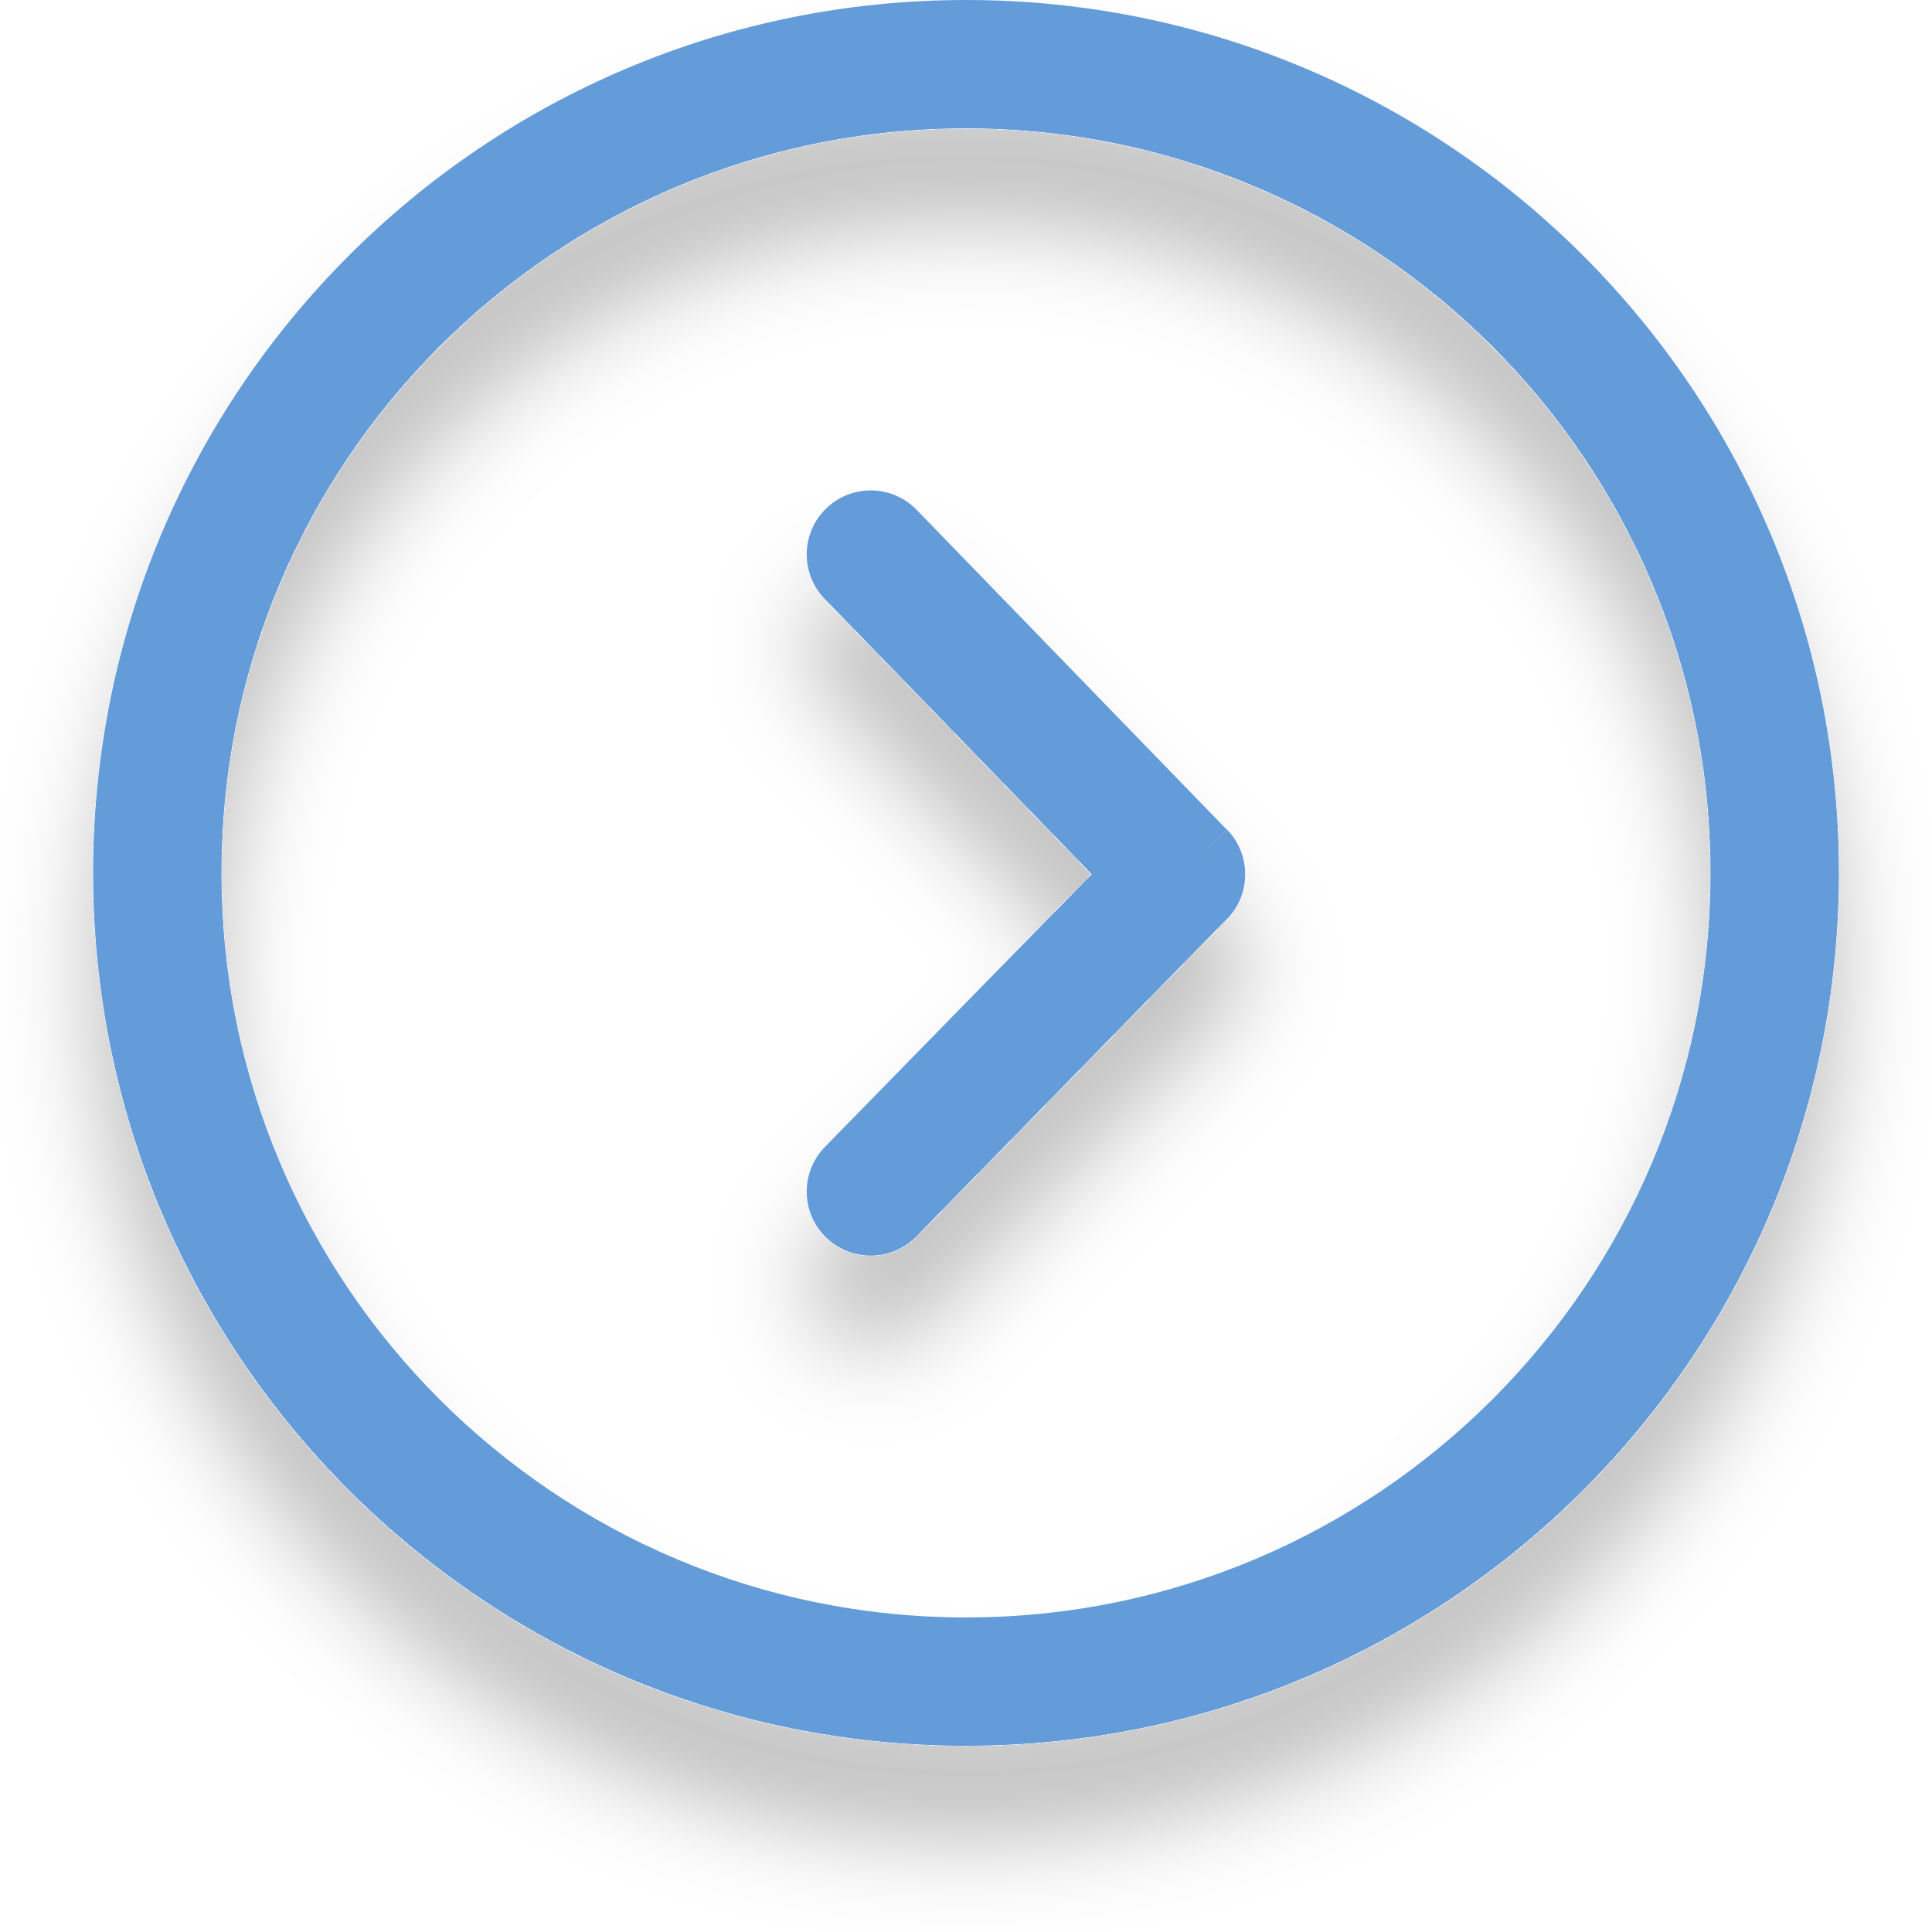
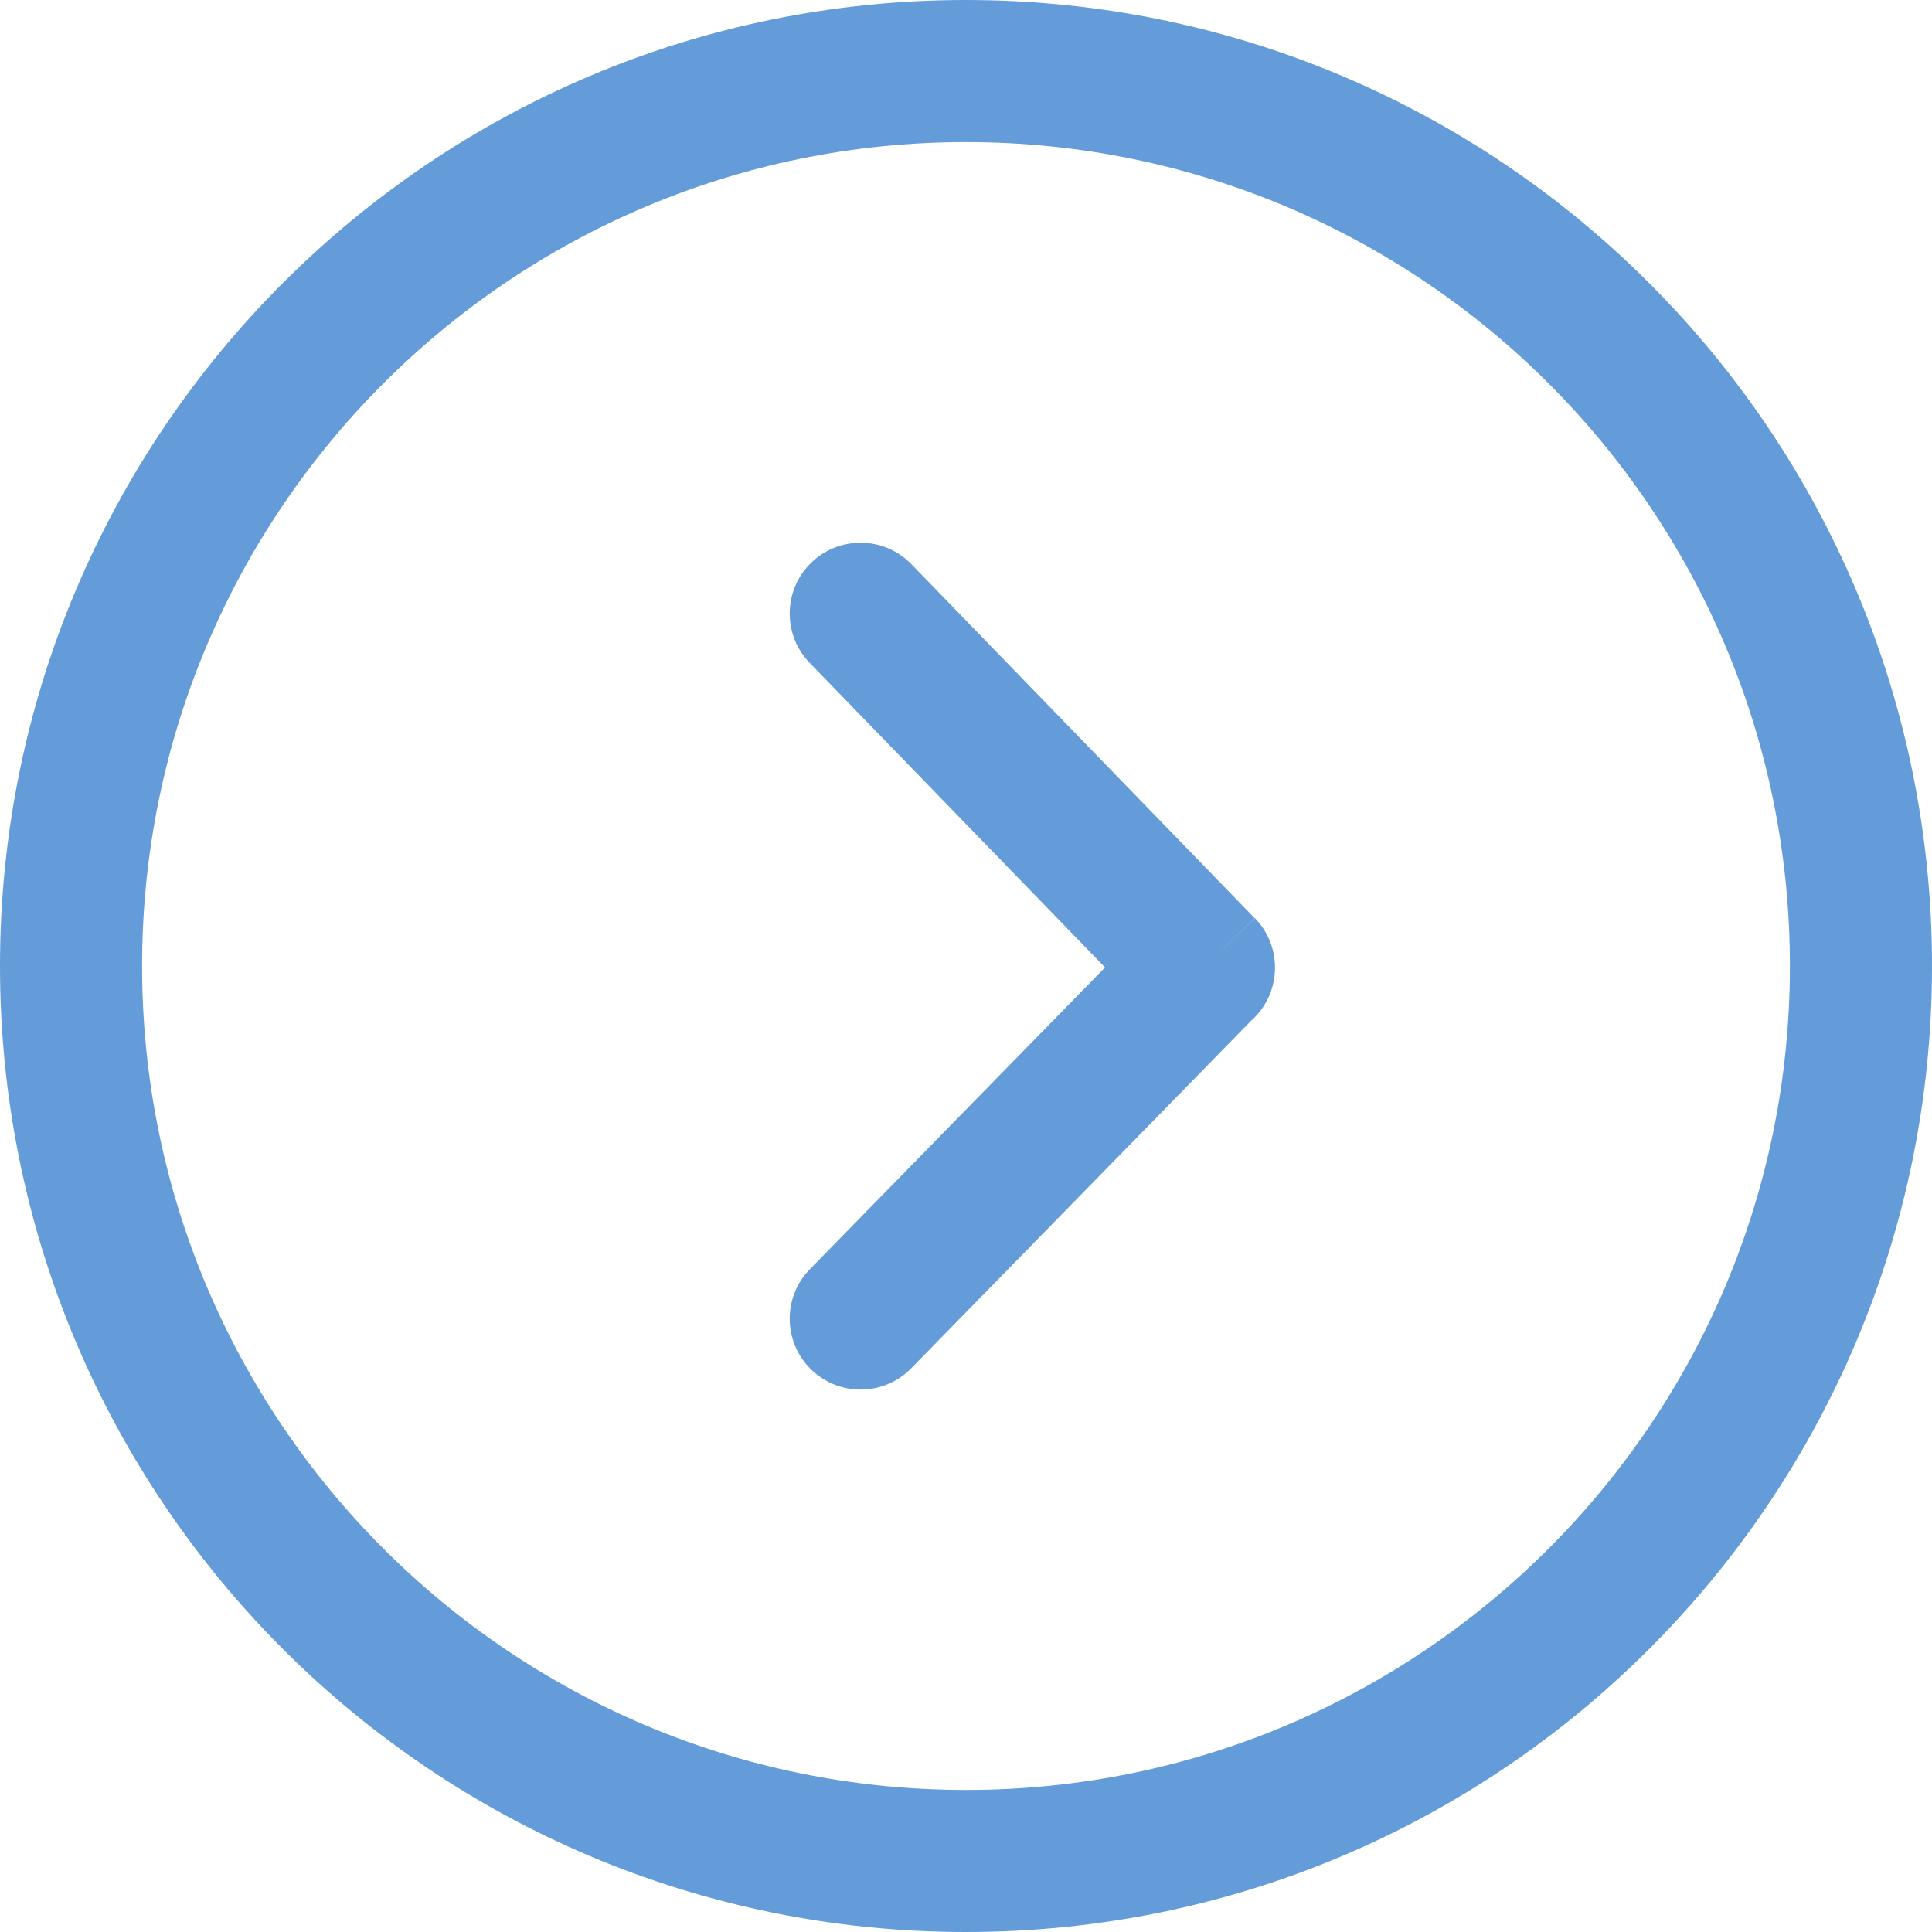
- <svg xmlns="http://www.w3.org/2000/svg" width="83" height="83" viewBox="0 0 83 83" fill="none">
-   <g filter="url(#filter0_d_60_7)">
-     <path d="M41.5 0C31.145 0 21.77 4.197 14.984 10.984C8.197 17.77 4 27.145 4 37.5C4 47.855 8.197 57.23 14.984 64.017C21.77 70.803 31.145 75 41.5 75C51.855 75 61.23 70.803 68.016 64.017C74.803 57.23 79 47.855 79 37.5C79 27.145 74.803 17.77 68.016 10.984C61.23 4.197 51.855 0 41.5 0ZM35.435 25.736C34.377 24.647 34.4 22.906 35.489 21.847C36.578 20.788 38.319 20.812 39.379 21.901L52.708 35.646L50.736 37.564L52.717 35.644C53.777 36.737 53.75 38.483 52.657 39.544C52.624 39.574 52.593 39.604 52.56 39.633L39.379 53.111C38.32 54.199 36.578 54.223 35.489 53.164C34.4 52.106 34.377 50.364 35.435 49.275L46.898 37.556L35.435 25.736ZM18.884 14.884C24.672 9.096 32.667 5.516 41.5 5.516C50.332 5.516 58.328 9.096 64.116 14.884C69.904 20.672 73.484 28.668 73.484 37.501C73.484 46.333 69.905 54.329 64.116 60.117C58.328 65.905 50.332 69.486 41.5 69.486C32.667 69.486 24.672 65.906 18.884 60.117C13.096 54.329 9.516 46.333 9.516 37.5C9.516 28.668 13.096 20.672 18.884 14.884Z" fill="#639CD9" />
-   </g>
-   <defs>
-     <filter id="filter0_d_60_7" x="0" y="0" width="83" height="83" filterUnits="userSpaceOnUse" color-interpolation-filters="sRGB">
-       <feFlood flood-opacity="0" result="BackgroundImageFix" />
-       <feColorMatrix in="SourceAlpha" type="matrix" values="0 0 0 0 0 0 0 0 0 0 0 0 0 0 0 0 0 0 127 0" result="hardAlpha" />
-       <feOffset dy="4" />
-       <feGaussianBlur stdDeviation="2" />
-       <feComposite in2="hardAlpha" operator="out" />
-       <feColorMatrix type="matrix" values="0 0 0 0 0 0 0 0 0 0 0 0 0 0 0 0 0 0 0.25 0" />
-       <feBlend mode="normal" in2="BackgroundImageFix" result="effect1_dropShadow_60_7" />
-       <feBlend mode="normal" in="SourceGraphic" in2="effect1_dropShadow_60_7" result="shape" />
-     </filter>
-   </defs>
+ <svg xmlns="http://www.w3.org/2000/svg" width="75" height="75" viewBox="0 0 75 75" fill="none">
+   <path d="M37.5 0C27.145 0 17.77 4.197 10.984 10.984C4.197 17.77 0 27.145 0 37.5C0 47.855 4.197 57.23 10.984 64.017C17.77 70.803 27.145 75 37.5 75C47.855 75 57.23 70.803 64.016 64.017C70.803 57.23 75 47.855 75 37.5C75 27.145 70.803 17.77 64.016 10.984C57.23 4.197 47.855 0 37.5 0ZM31.435 25.736C30.377 24.647 30.4 22.906 31.489 21.847C32.578 20.788 34.319 20.812 35.379 21.901L48.708 35.646L46.736 37.564L48.717 35.644C49.777 36.737 49.75 38.483 48.657 39.544C48.624 39.574 48.593 39.604 48.56 39.633L35.379 53.111C34.32 54.199 32.578 54.223 31.489 53.164C30.4 52.106 30.377 50.364 31.435 49.275L42.898 37.556L31.435 25.736ZM14.884 14.884C20.672 9.096 28.668 5.516 37.5 5.516C46.332 5.516 54.328 9.096 60.116 14.884C65.904 20.672 69.484 28.668 69.484 37.501C69.484 46.333 65.905 54.329 60.116 60.117C54.328 65.905 46.332 69.486 37.5 69.486C28.668 69.486 20.672 65.906 14.884 60.117C9.096 54.329 5.516 46.333 5.516 37.5C5.516 28.668 9.096 20.672 14.884 14.884Z" fill="#639CD9" />
</svg>
